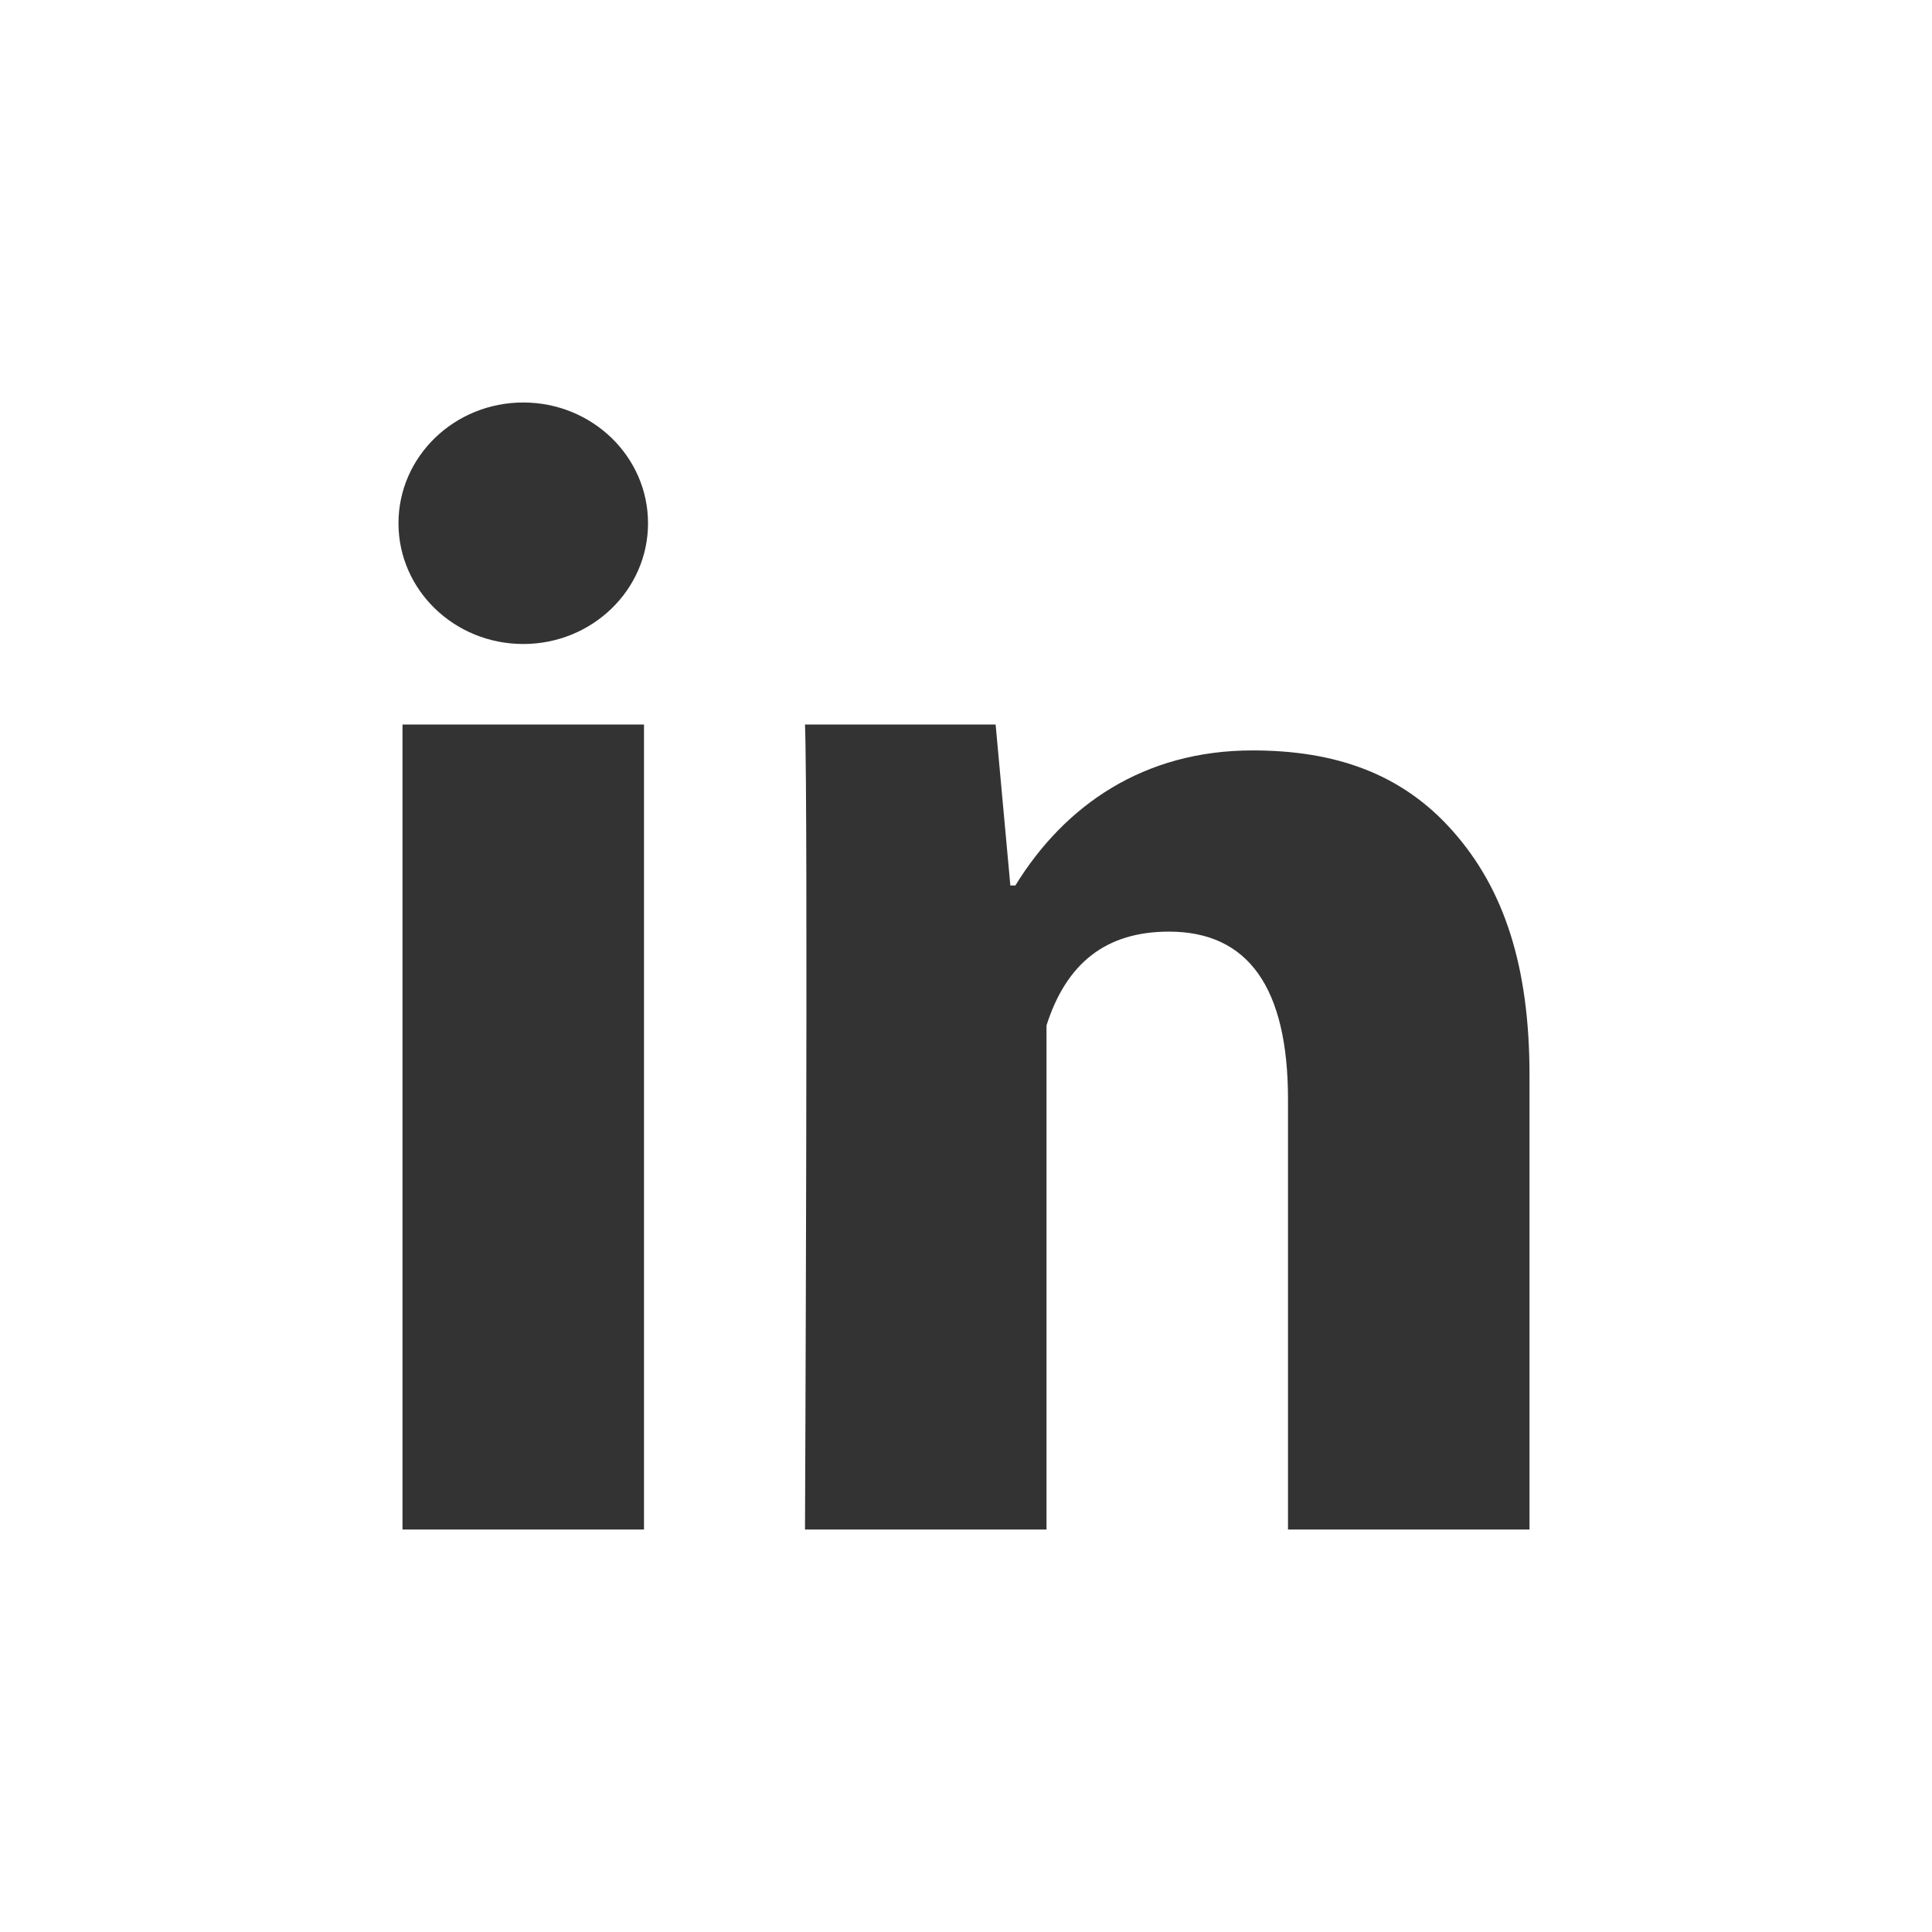
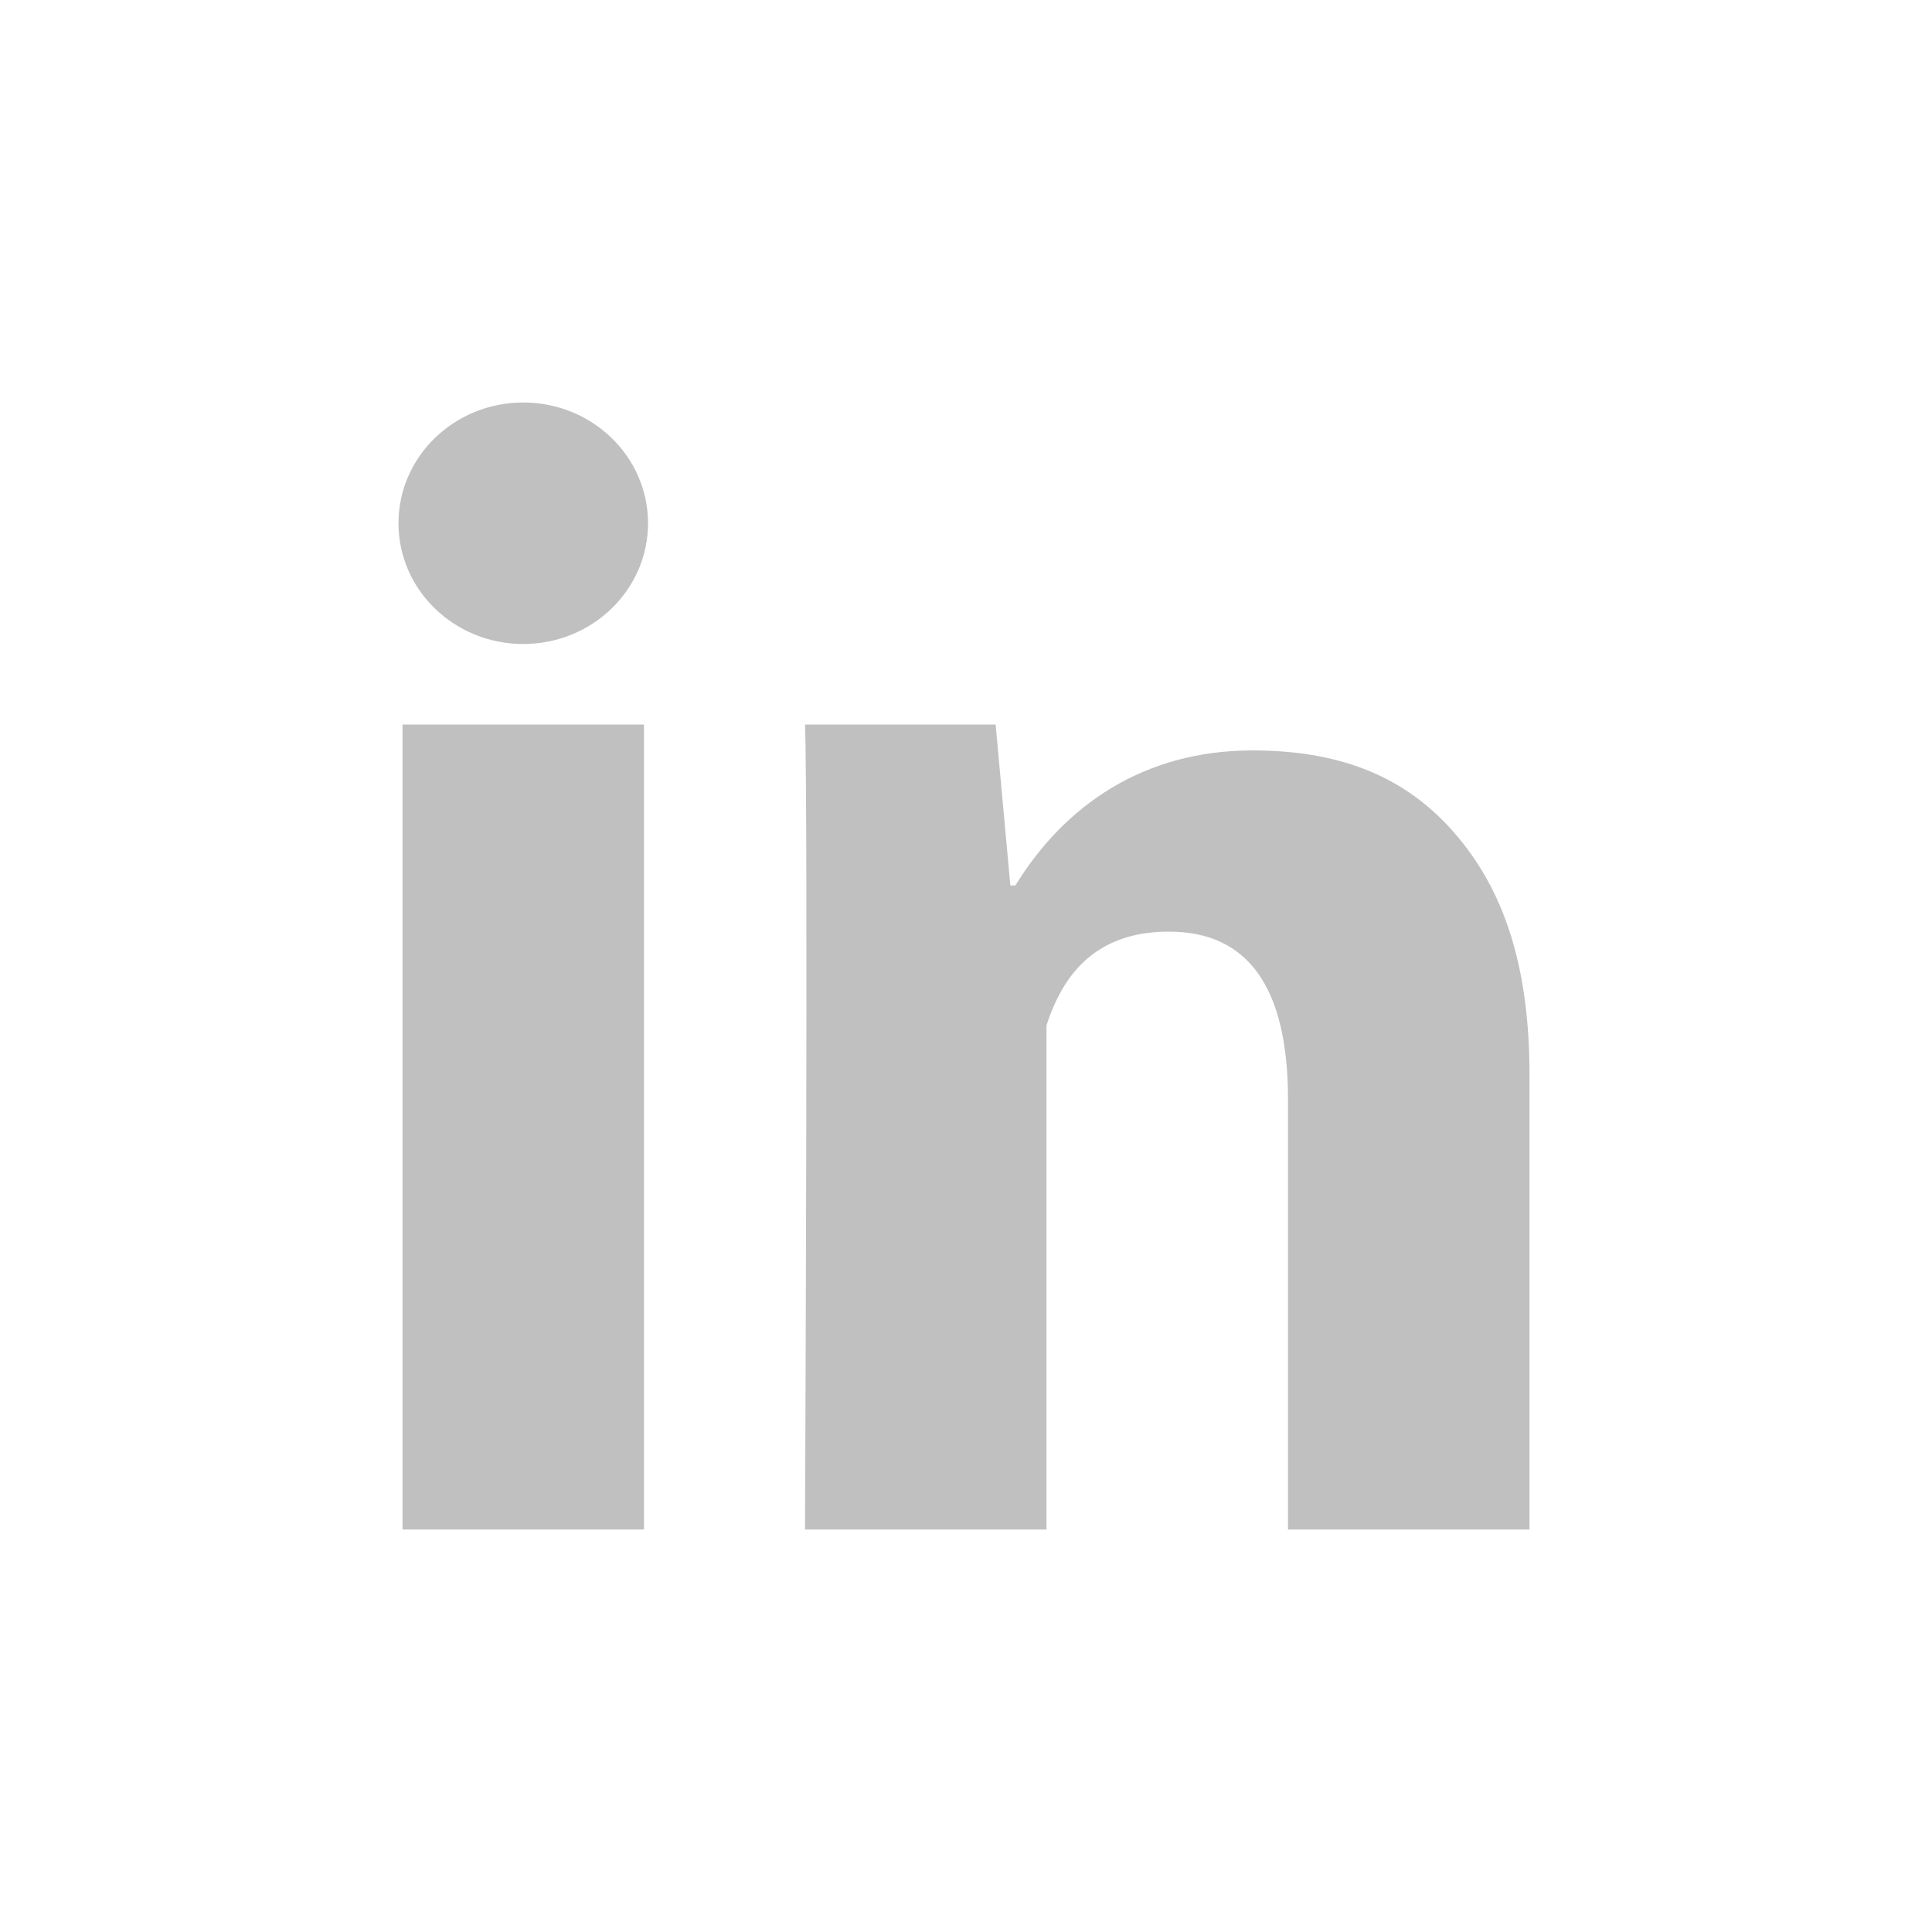
<svg xmlns="http://www.w3.org/2000/svg" baseProfile="tiny" height="24px" version="1.2" viewBox="0 0 24 24" width="24px" xml:space="preserve">
-   <path fill="#333" d="M8,19H5V9h3V19z M19,19h-3v-5.342c0-1.392-0.496-2.085-1.479-2.085c-0.779,0-1.273,0.388-1.521,1.165C13,14,13,19,13,19h-3 c0,0,0.04-9,0-10h2.368l0.183,2h0.062c0.615-1,1.598-1.678,2.946-1.678c1.025,0,1.854,0.285,2.487,1.001 C18.683,11.04,19,12.002,19,13.353V19z" />
-   <ellipse fill="#333" cx="6.5" cy="6.5" rx="1.55" ry="1.5" />
+   <path fill="#c0c0c0" d="M8,19H5V9h3V19z M19,19h-3v-5.342c0-1.392-0.496-2.085-1.479-2.085c-0.779,0-1.273,0.388-1.521,1.165C13,14,13,19,13,19h-3 c0,0,0.04-9,0-10h2.368l0.183,2h0.062c0.615-1,1.598-1.678,2.946-1.678c1.025,0,1.854,0.285,2.487,1.001 C18.683,11.04,19,12.002,19,13.353V19z" />
+   <ellipse fill="#c0c0c0" cx="6.5" cy="6.5" rx="1.55" ry="1.5" />
</svg>
